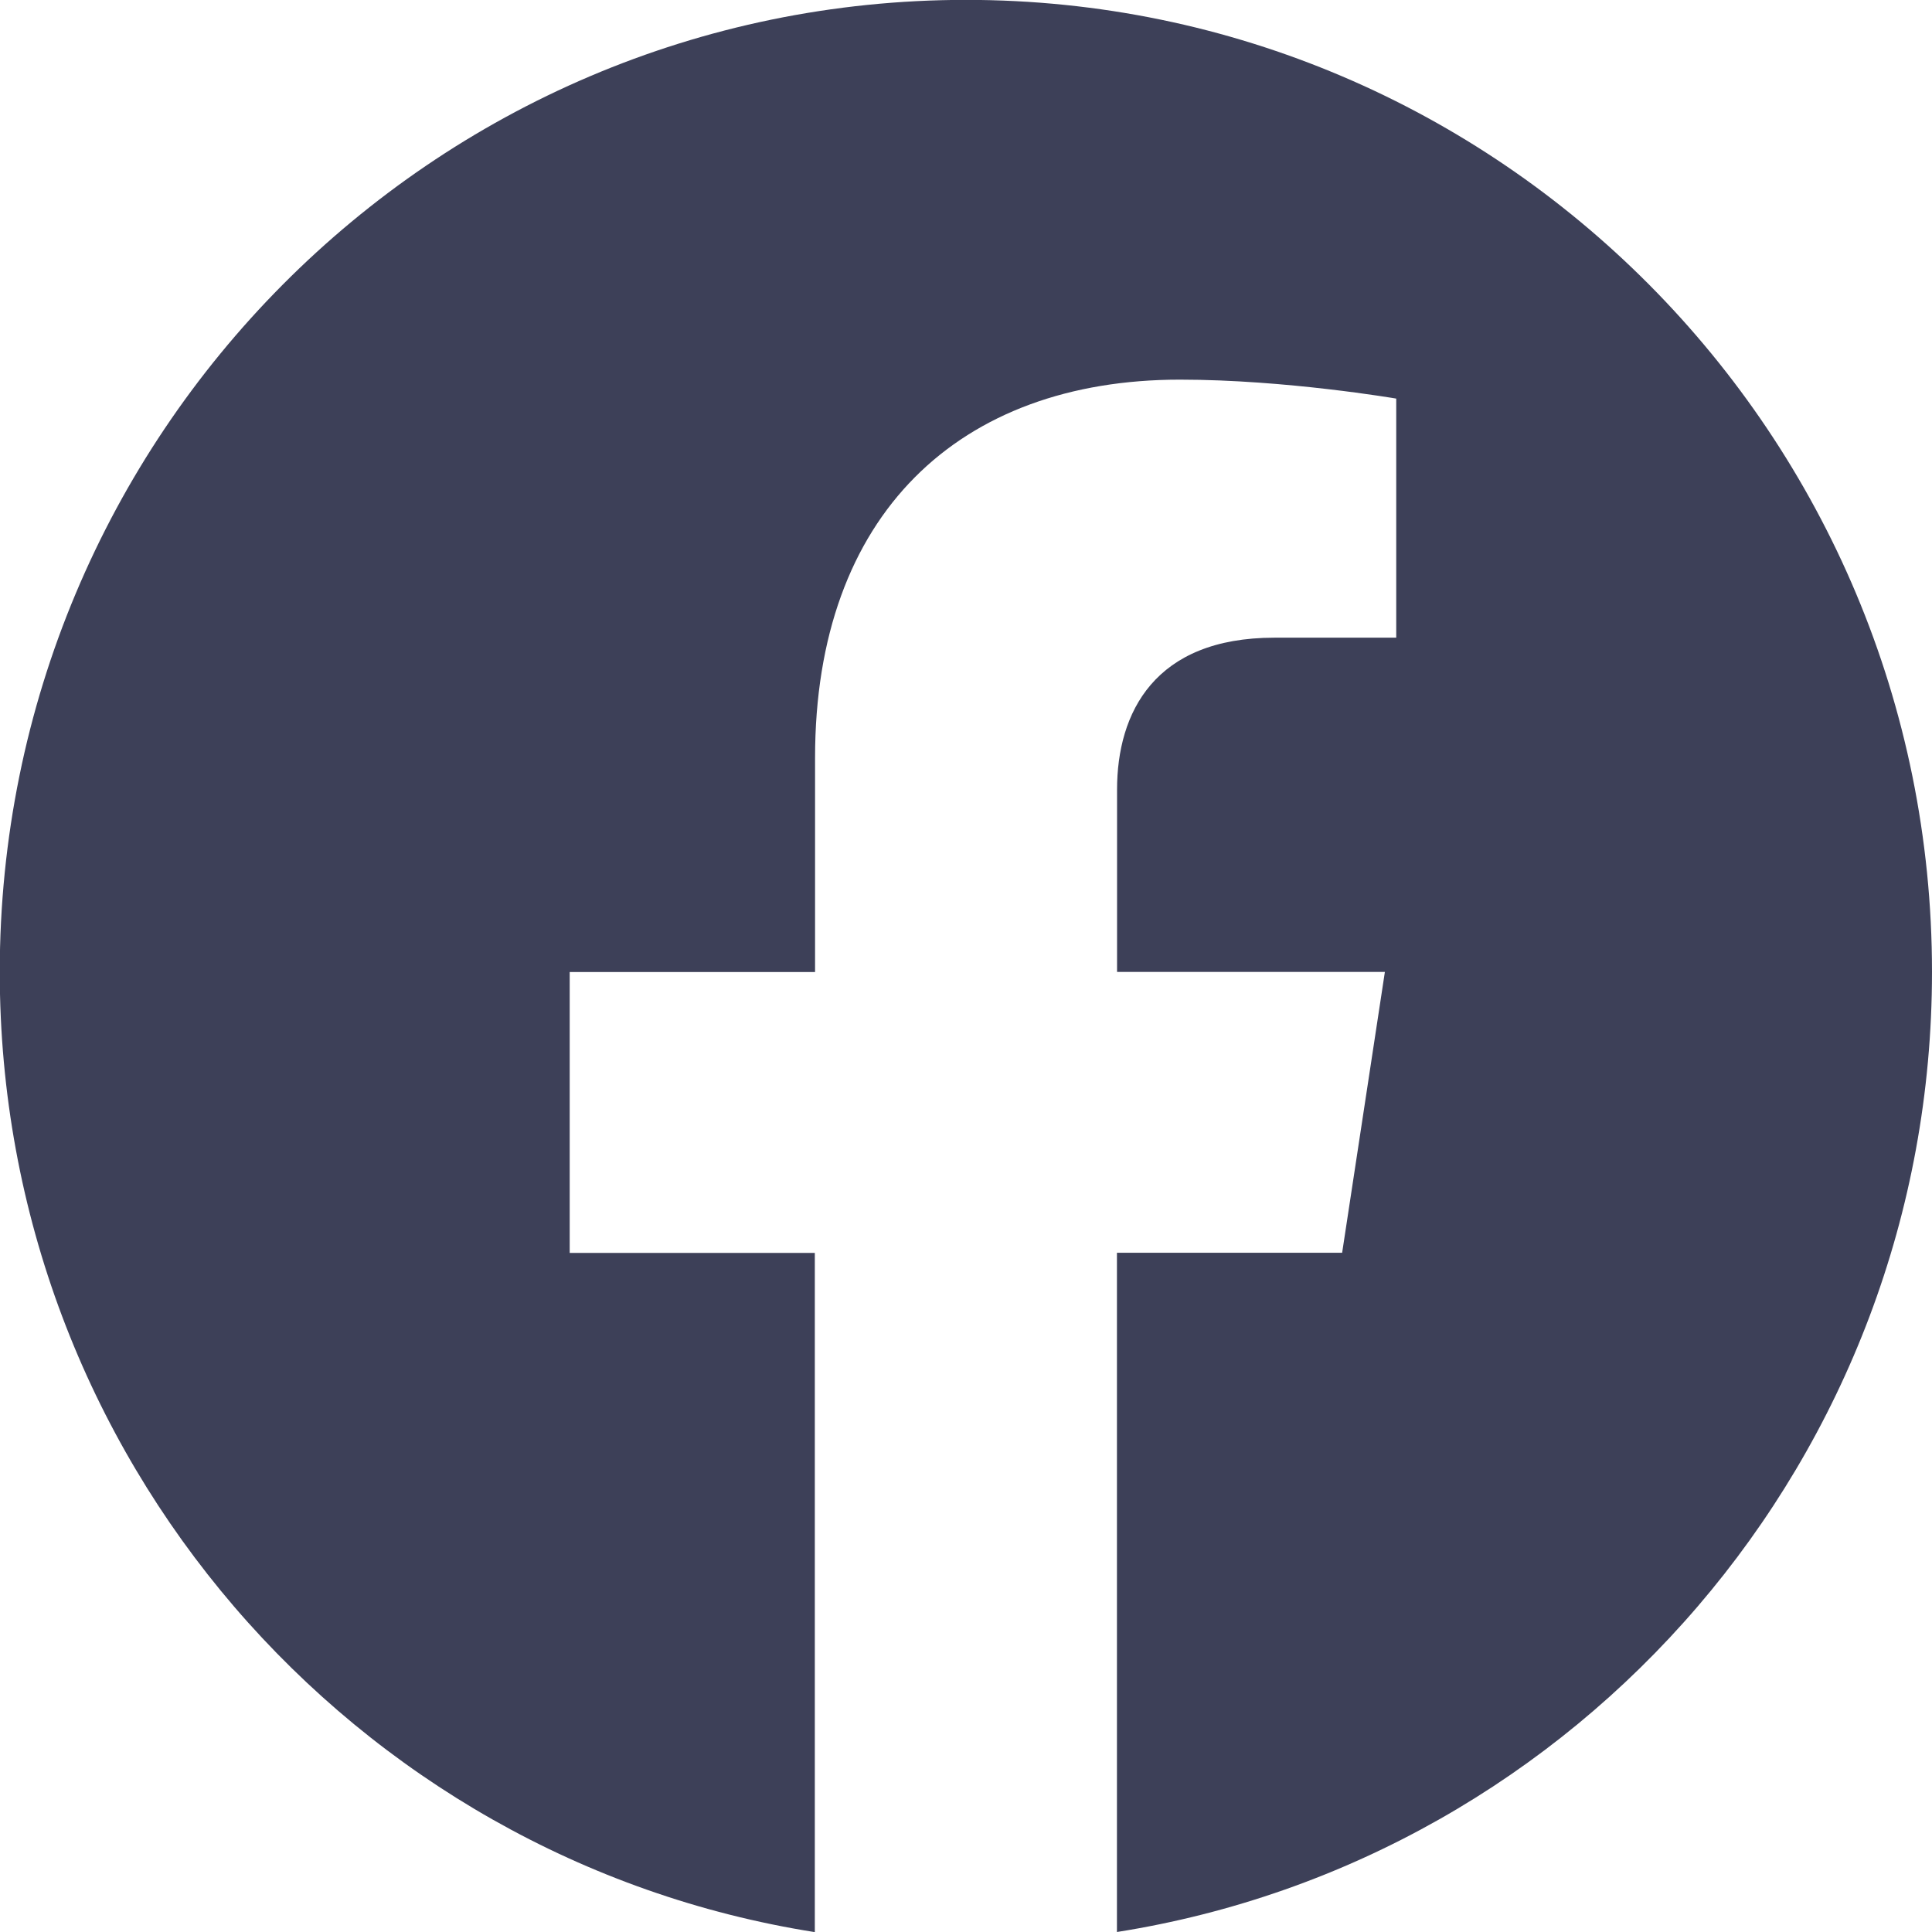
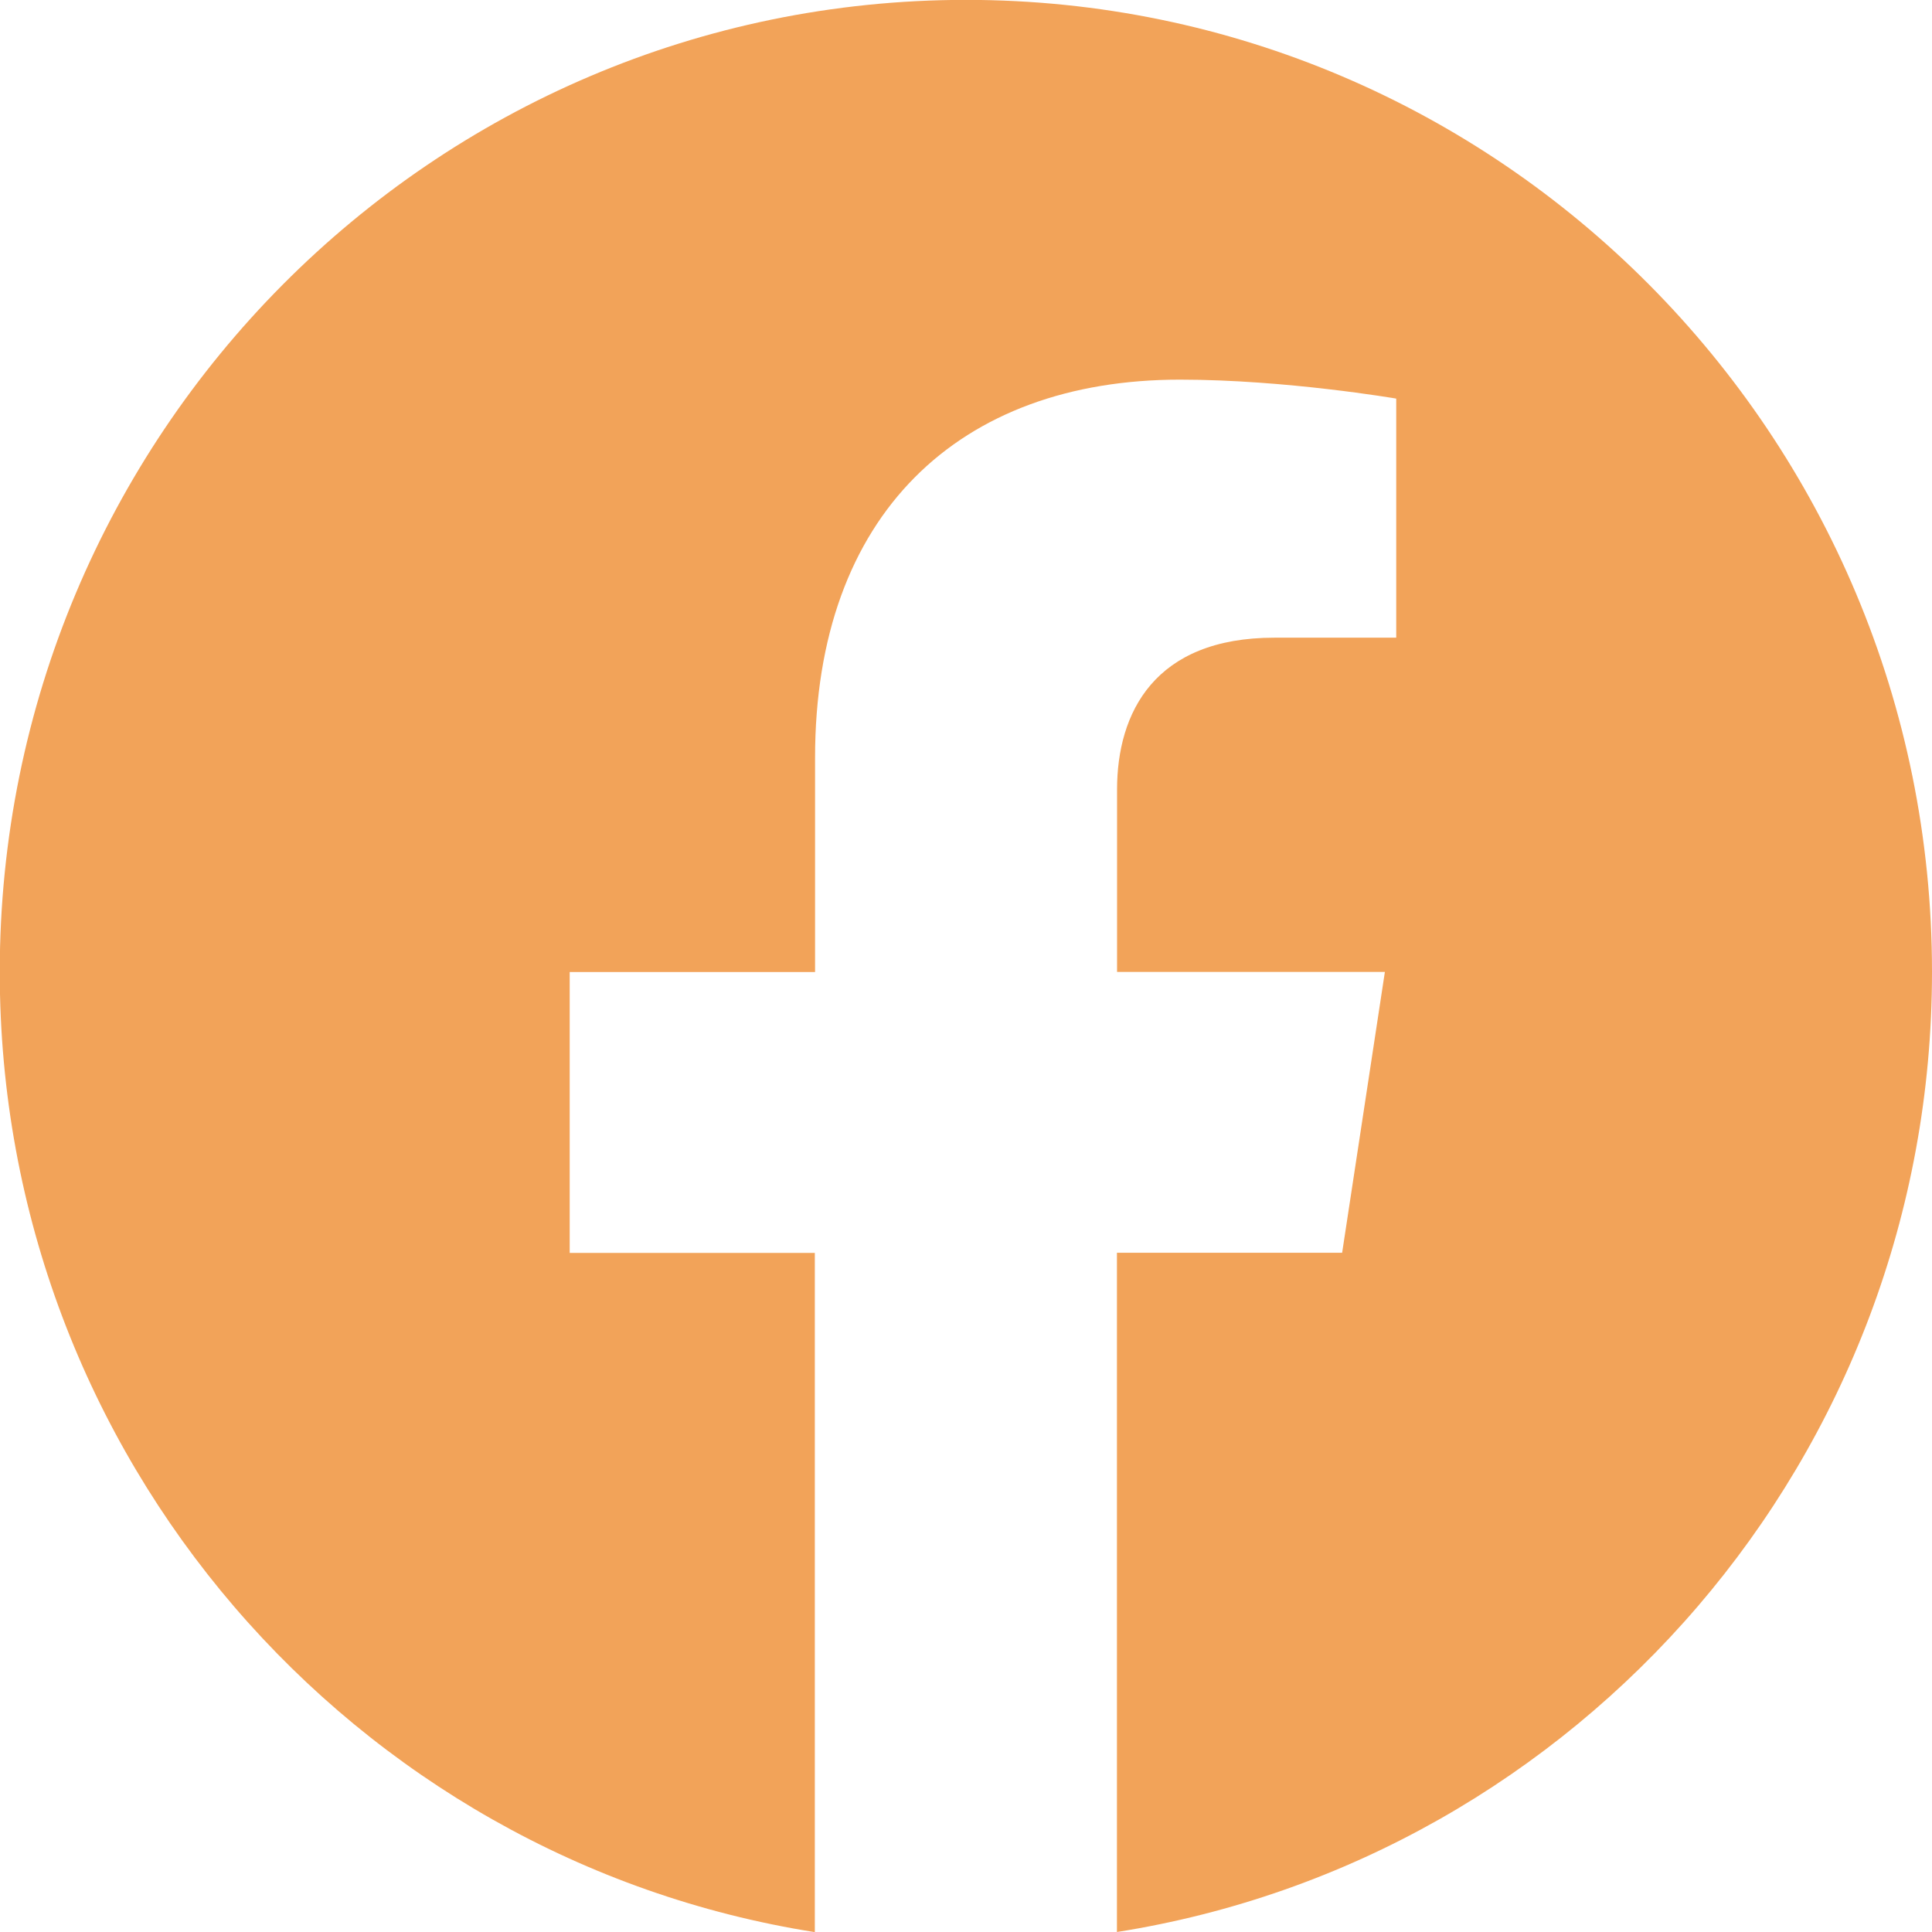
- <svg xmlns="http://www.w3.org/2000/svg" width="16" height="16" fill="#3d4058" class="bi bi-facebook" viewBox="0 0 16 16">
+ <svg xmlns="http://www.w3.org/2000/svg" width="16" height="16" fill="#F2A359" class="bi bi-facebook" viewBox="0 0 16 16">
  <path d="M16 8.049c0-4.446-3.582-8.05-8-8.05C3.58 0-.002 3.603-.002 8.05c0 4.017 2.926 7.347 6.75 7.951v-5.625h-2.03V8.05H6.75V6.275c0-2.017 1.195-3.131 3.022-3.131.876 0 1.791.157 1.791.157v1.98h-1.009c-.993 0-1.303.621-1.303 1.258v1.51h2.218l-.354 2.326H9.25V16c3.824-.604 6.75-3.934 6.75-7.951" />
</svg>
